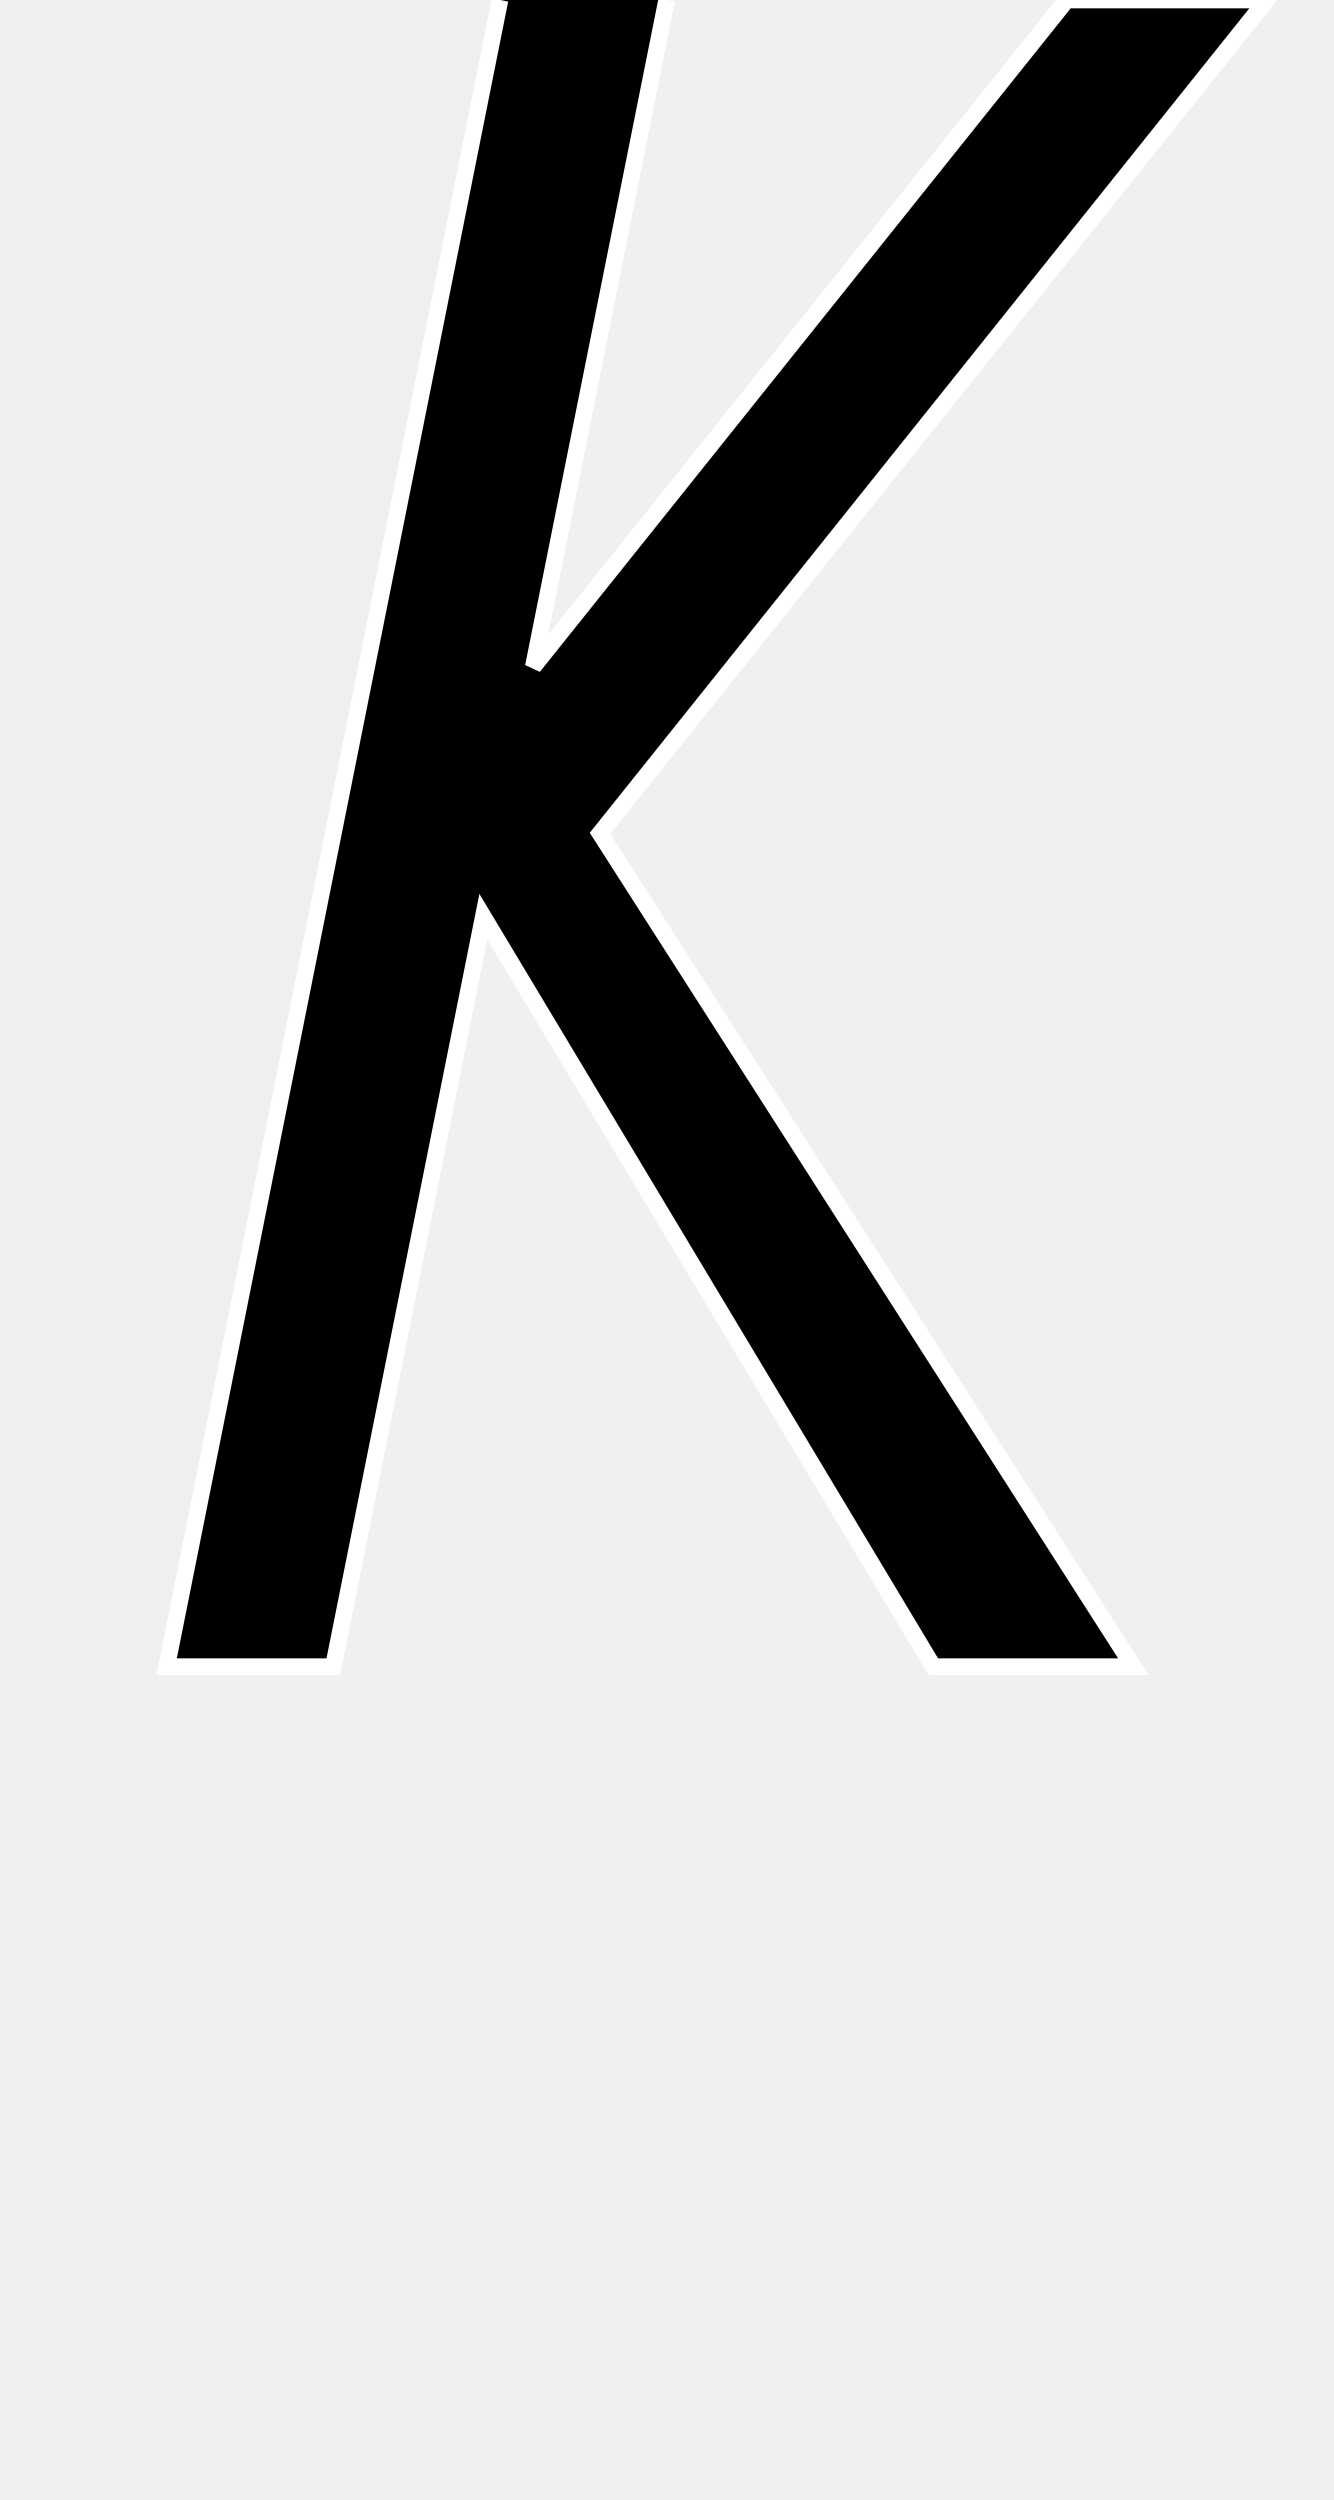
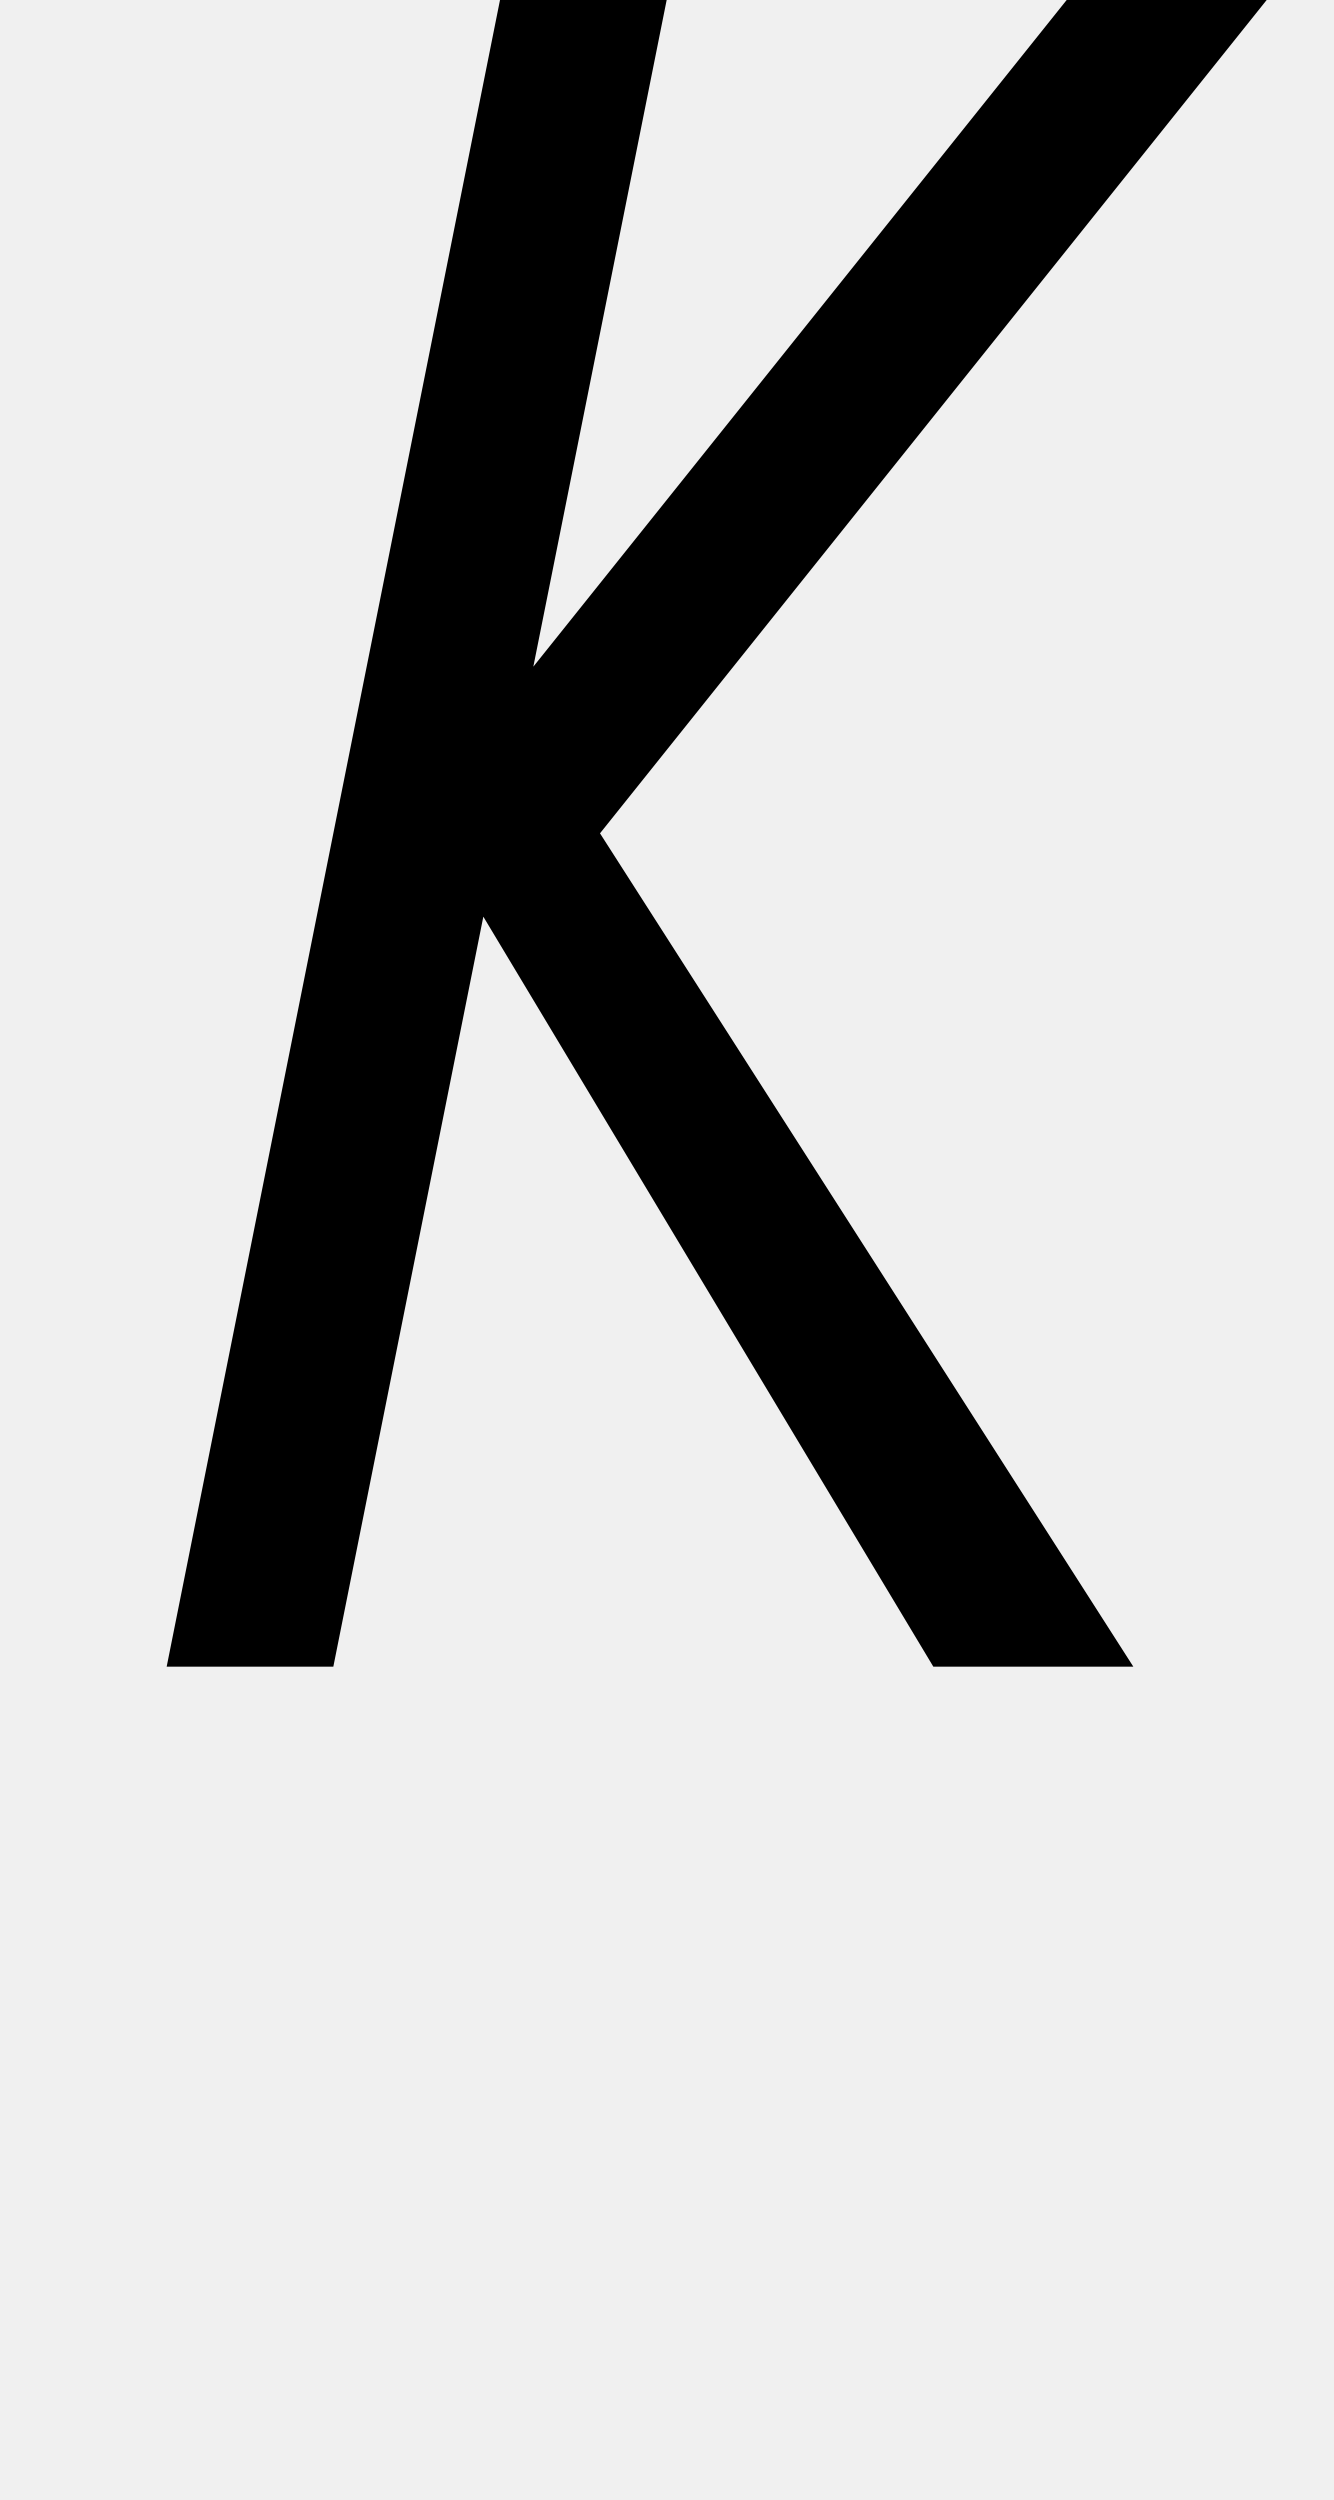
<svg xmlns="http://www.w3.org/2000/svg" viewBox="0 0 80 150" version="1.1">
-   <path d="   M 0,0   m 30,0   l -20,100   h 10   l 9,-45   l 27,45   h 12   l -32,-50   l 40,-50   h -12   l -32,40   l 8,-40   " fill="#000000" stroke="#ffffff" fill-rule="evenodd" stroke-width="1" />
+   <path d="   M 0,0   m 30,0   l -20,100   h 10   l 9,-45   l 27,45   h 12   l -32,-50   l 40,-50   h -12   l -32,40   l 8,-40   " fill="#000000" stroke="none" fill-rule="evenodd" />
</svg>
